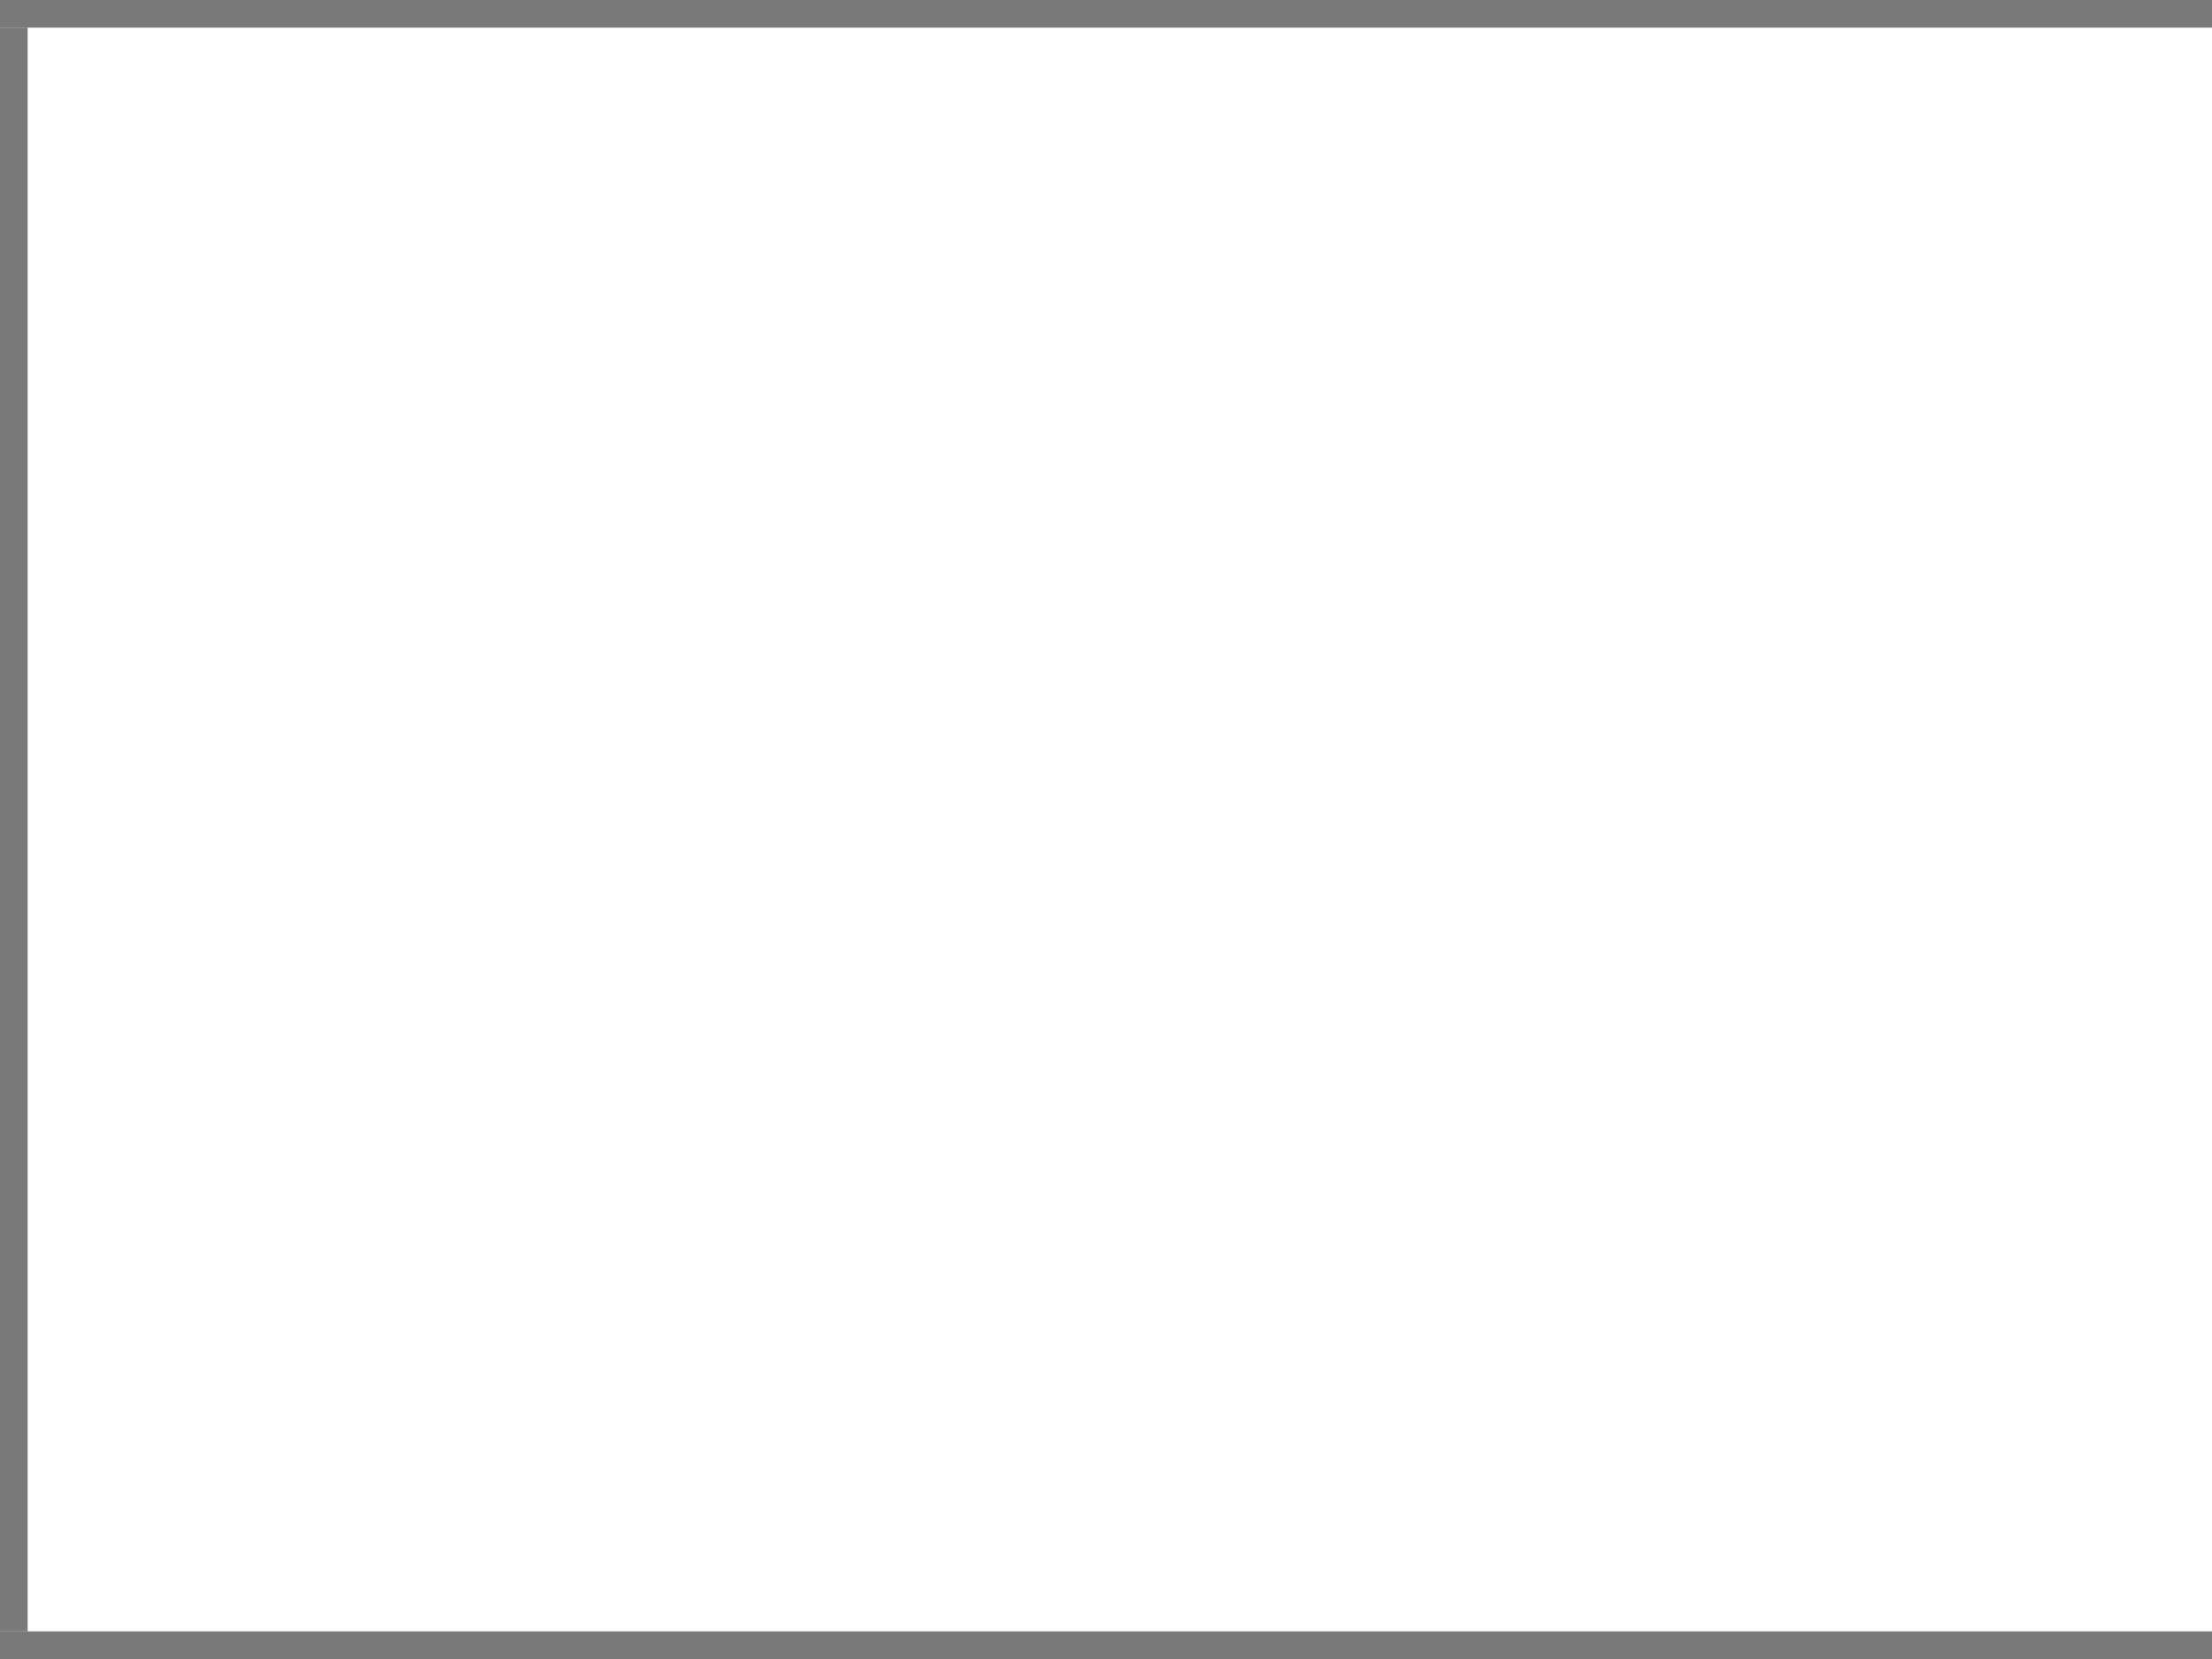
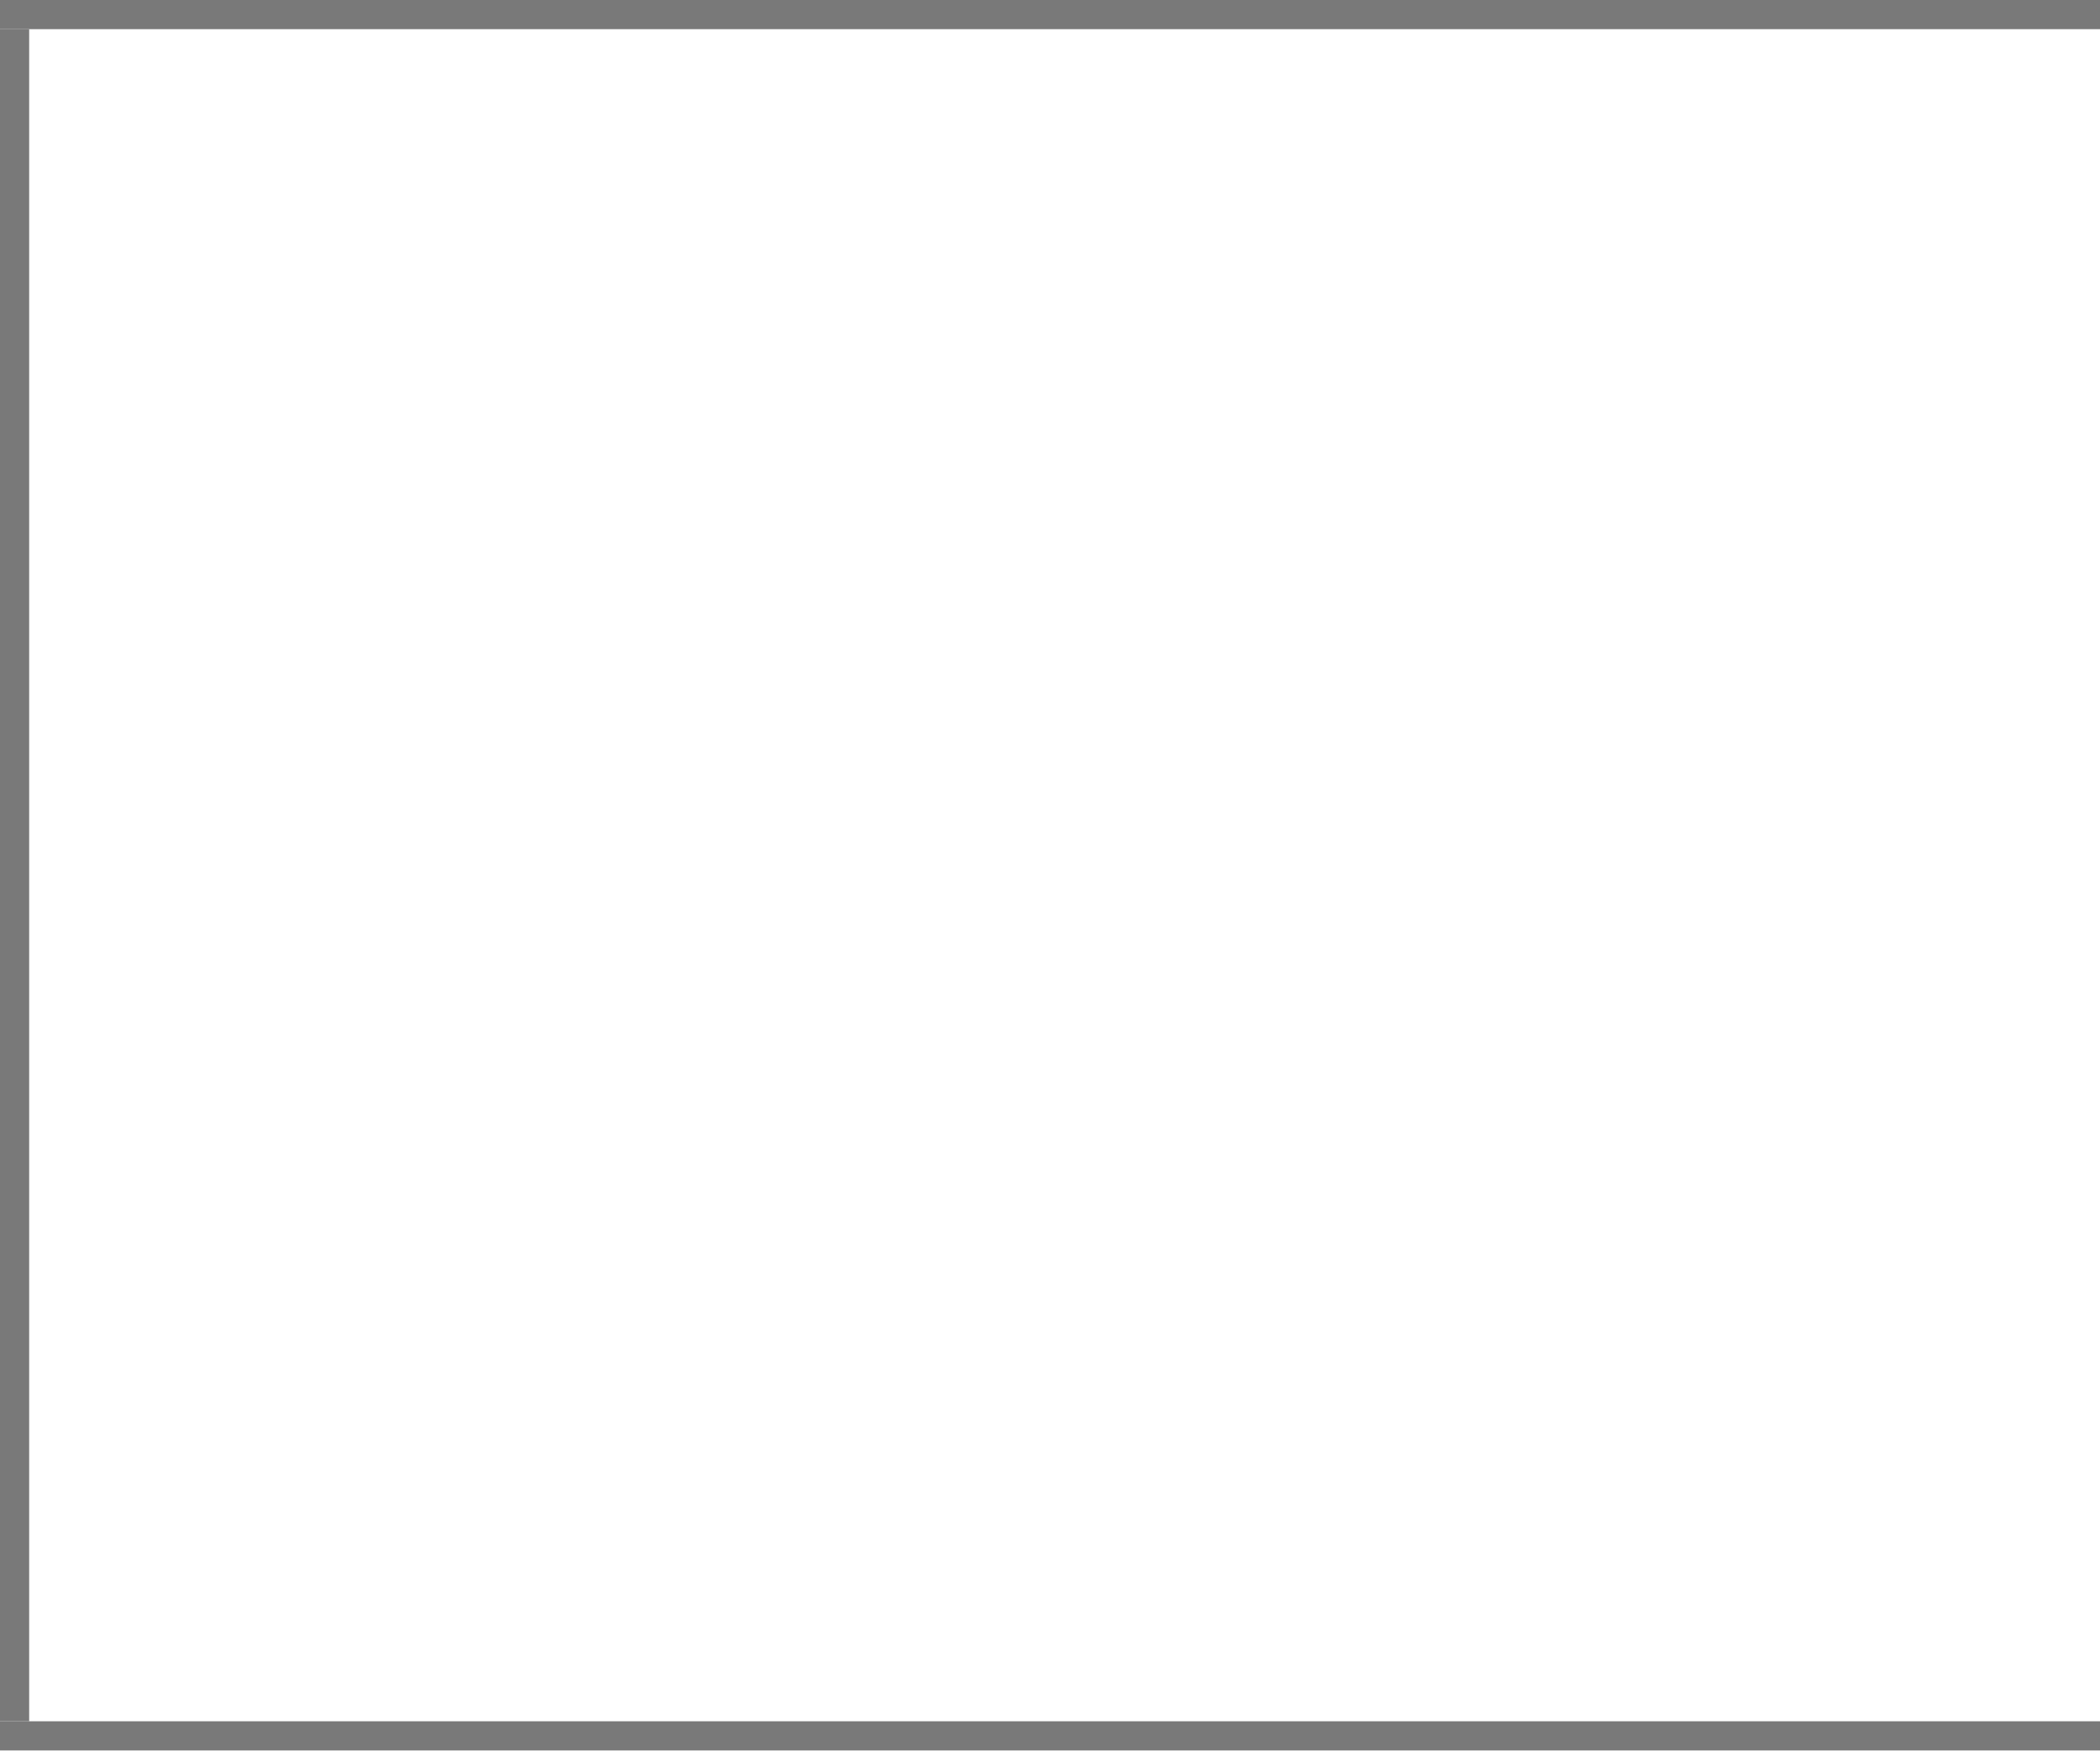
- <svg xmlns="http://www.w3.org/2000/svg" version="1.1" width="80px" height="60px" viewBox="720 90 80 60">
-   <path d="M 1 1  L 80 1  L 80 59  L 1 59  L 1 1  Z " fill-rule="nonzero" fill="rgba(255, 255, 255, 1)" stroke="none" transform="matrix(1 0 0 1 720 90 )" class="fill" />
-   <path d="M 0.5 1  L 0.5 59  " stroke-width="1" stroke-dasharray="0" stroke="rgba(121, 121, 121, 1)" fill="none" transform="matrix(1 0 0 1 720 90 )" class="stroke" />
-   <path d="M 0 0.5  L 80 0.5  " stroke-width="1" stroke-dasharray="0" stroke="rgba(121, 121, 121, 1)" fill="none" transform="matrix(1 0 0 1 720 90 )" class="stroke" />
-   <path d="M 0 59.5  L 80 59.5  " stroke-width="1" stroke-dasharray="0" stroke="rgba(121, 121, 121, 1)" fill="none" transform="matrix(1 0 0 1 720 90 )" class="stroke" />
+ <svg xmlns="http://www.w3.org/2000/svg" version="1.1" width="72px" height="60px" viewBox="477 90 72 60">
+   <path d="M 1 1  L 72 1  L 72 59  L 1 59  L 1 1  Z " fill-rule="nonzero" fill="rgba(255, 255, 255, 1)" stroke="none" transform="matrix(1 0 0 1 477 90 )" class="fill" />
+   <path d="M 0.5 1  L 0.5 59  " stroke-width="1" stroke-dasharray="0" stroke="rgba(121, 121, 121, 1)" fill="none" transform="matrix(1 0 0 1 477 90 )" class="stroke" />
+   <path d="M 0 0.5  L 72 0.5  " stroke-width="1" stroke-dasharray="0" stroke="rgba(121, 121, 121, 1)" fill="none" transform="matrix(1 0 0 1 477 90 )" class="stroke" />
+   <path d="M 0 59.5  L 72 59.5  " stroke-width="1" stroke-dasharray="0" stroke="rgba(121, 121, 121, 1)" fill="none" transform="matrix(1 0 0 1 477 90 )" class="stroke" />
</svg>
